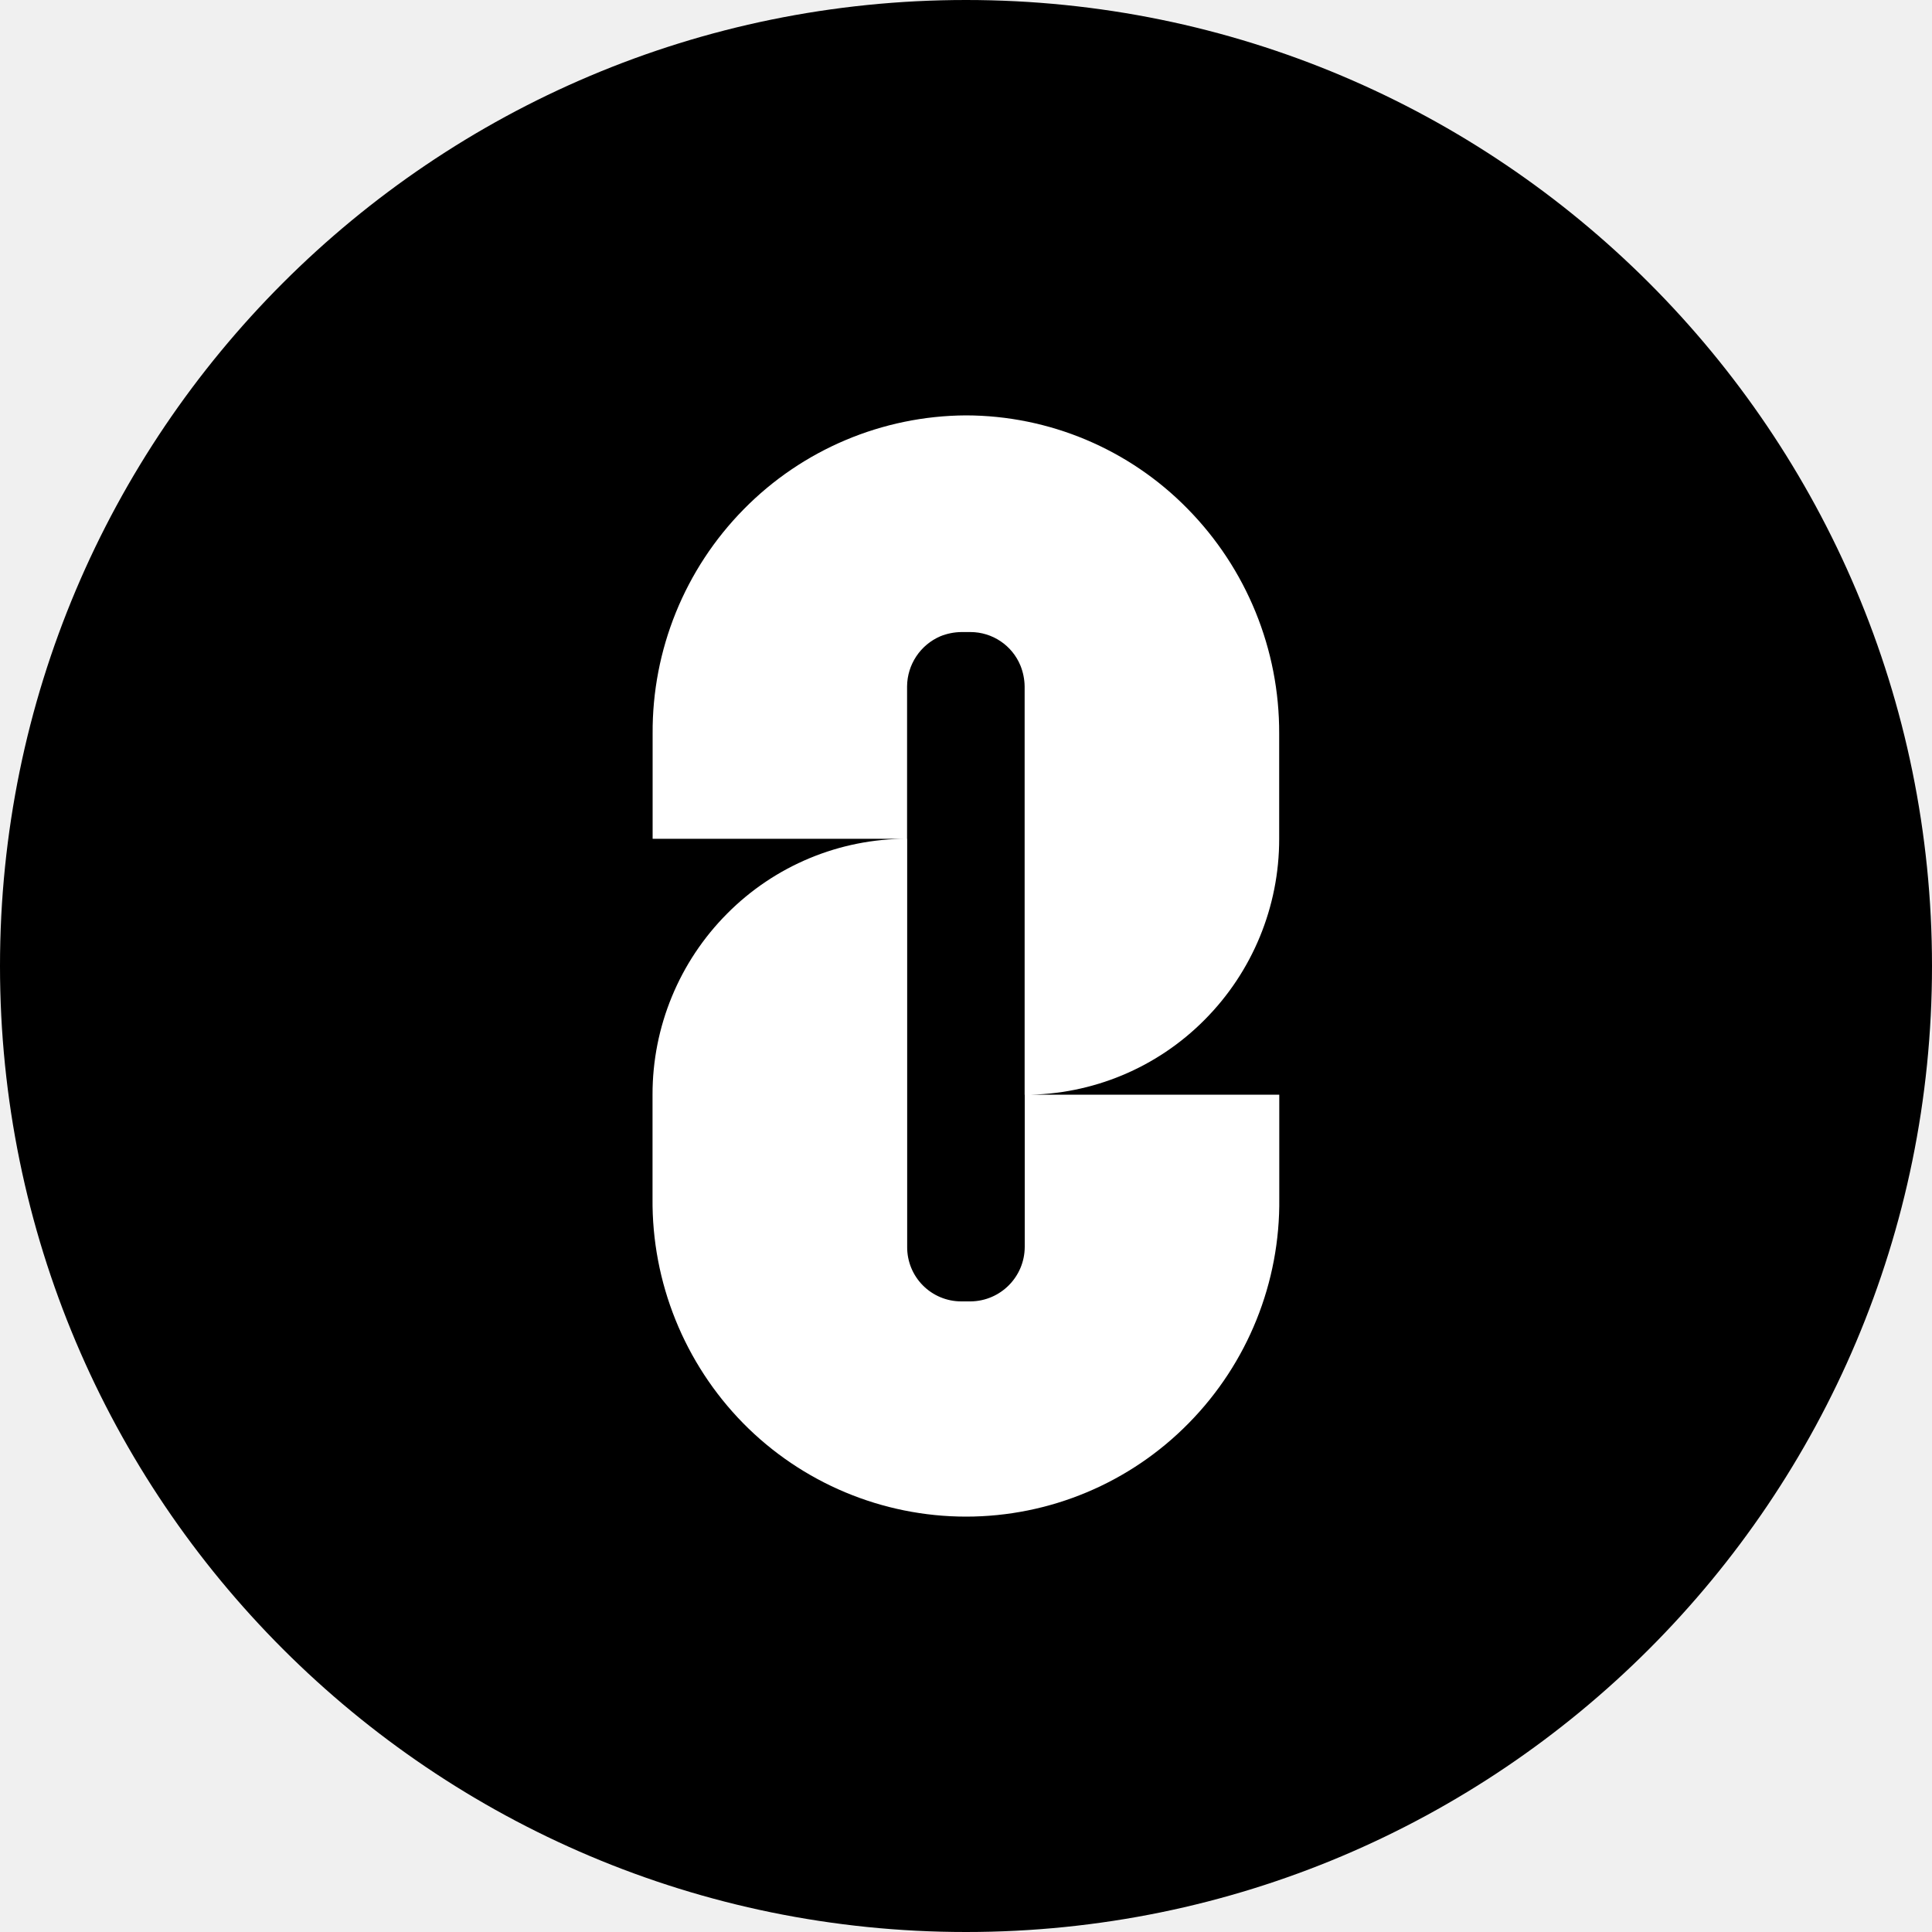
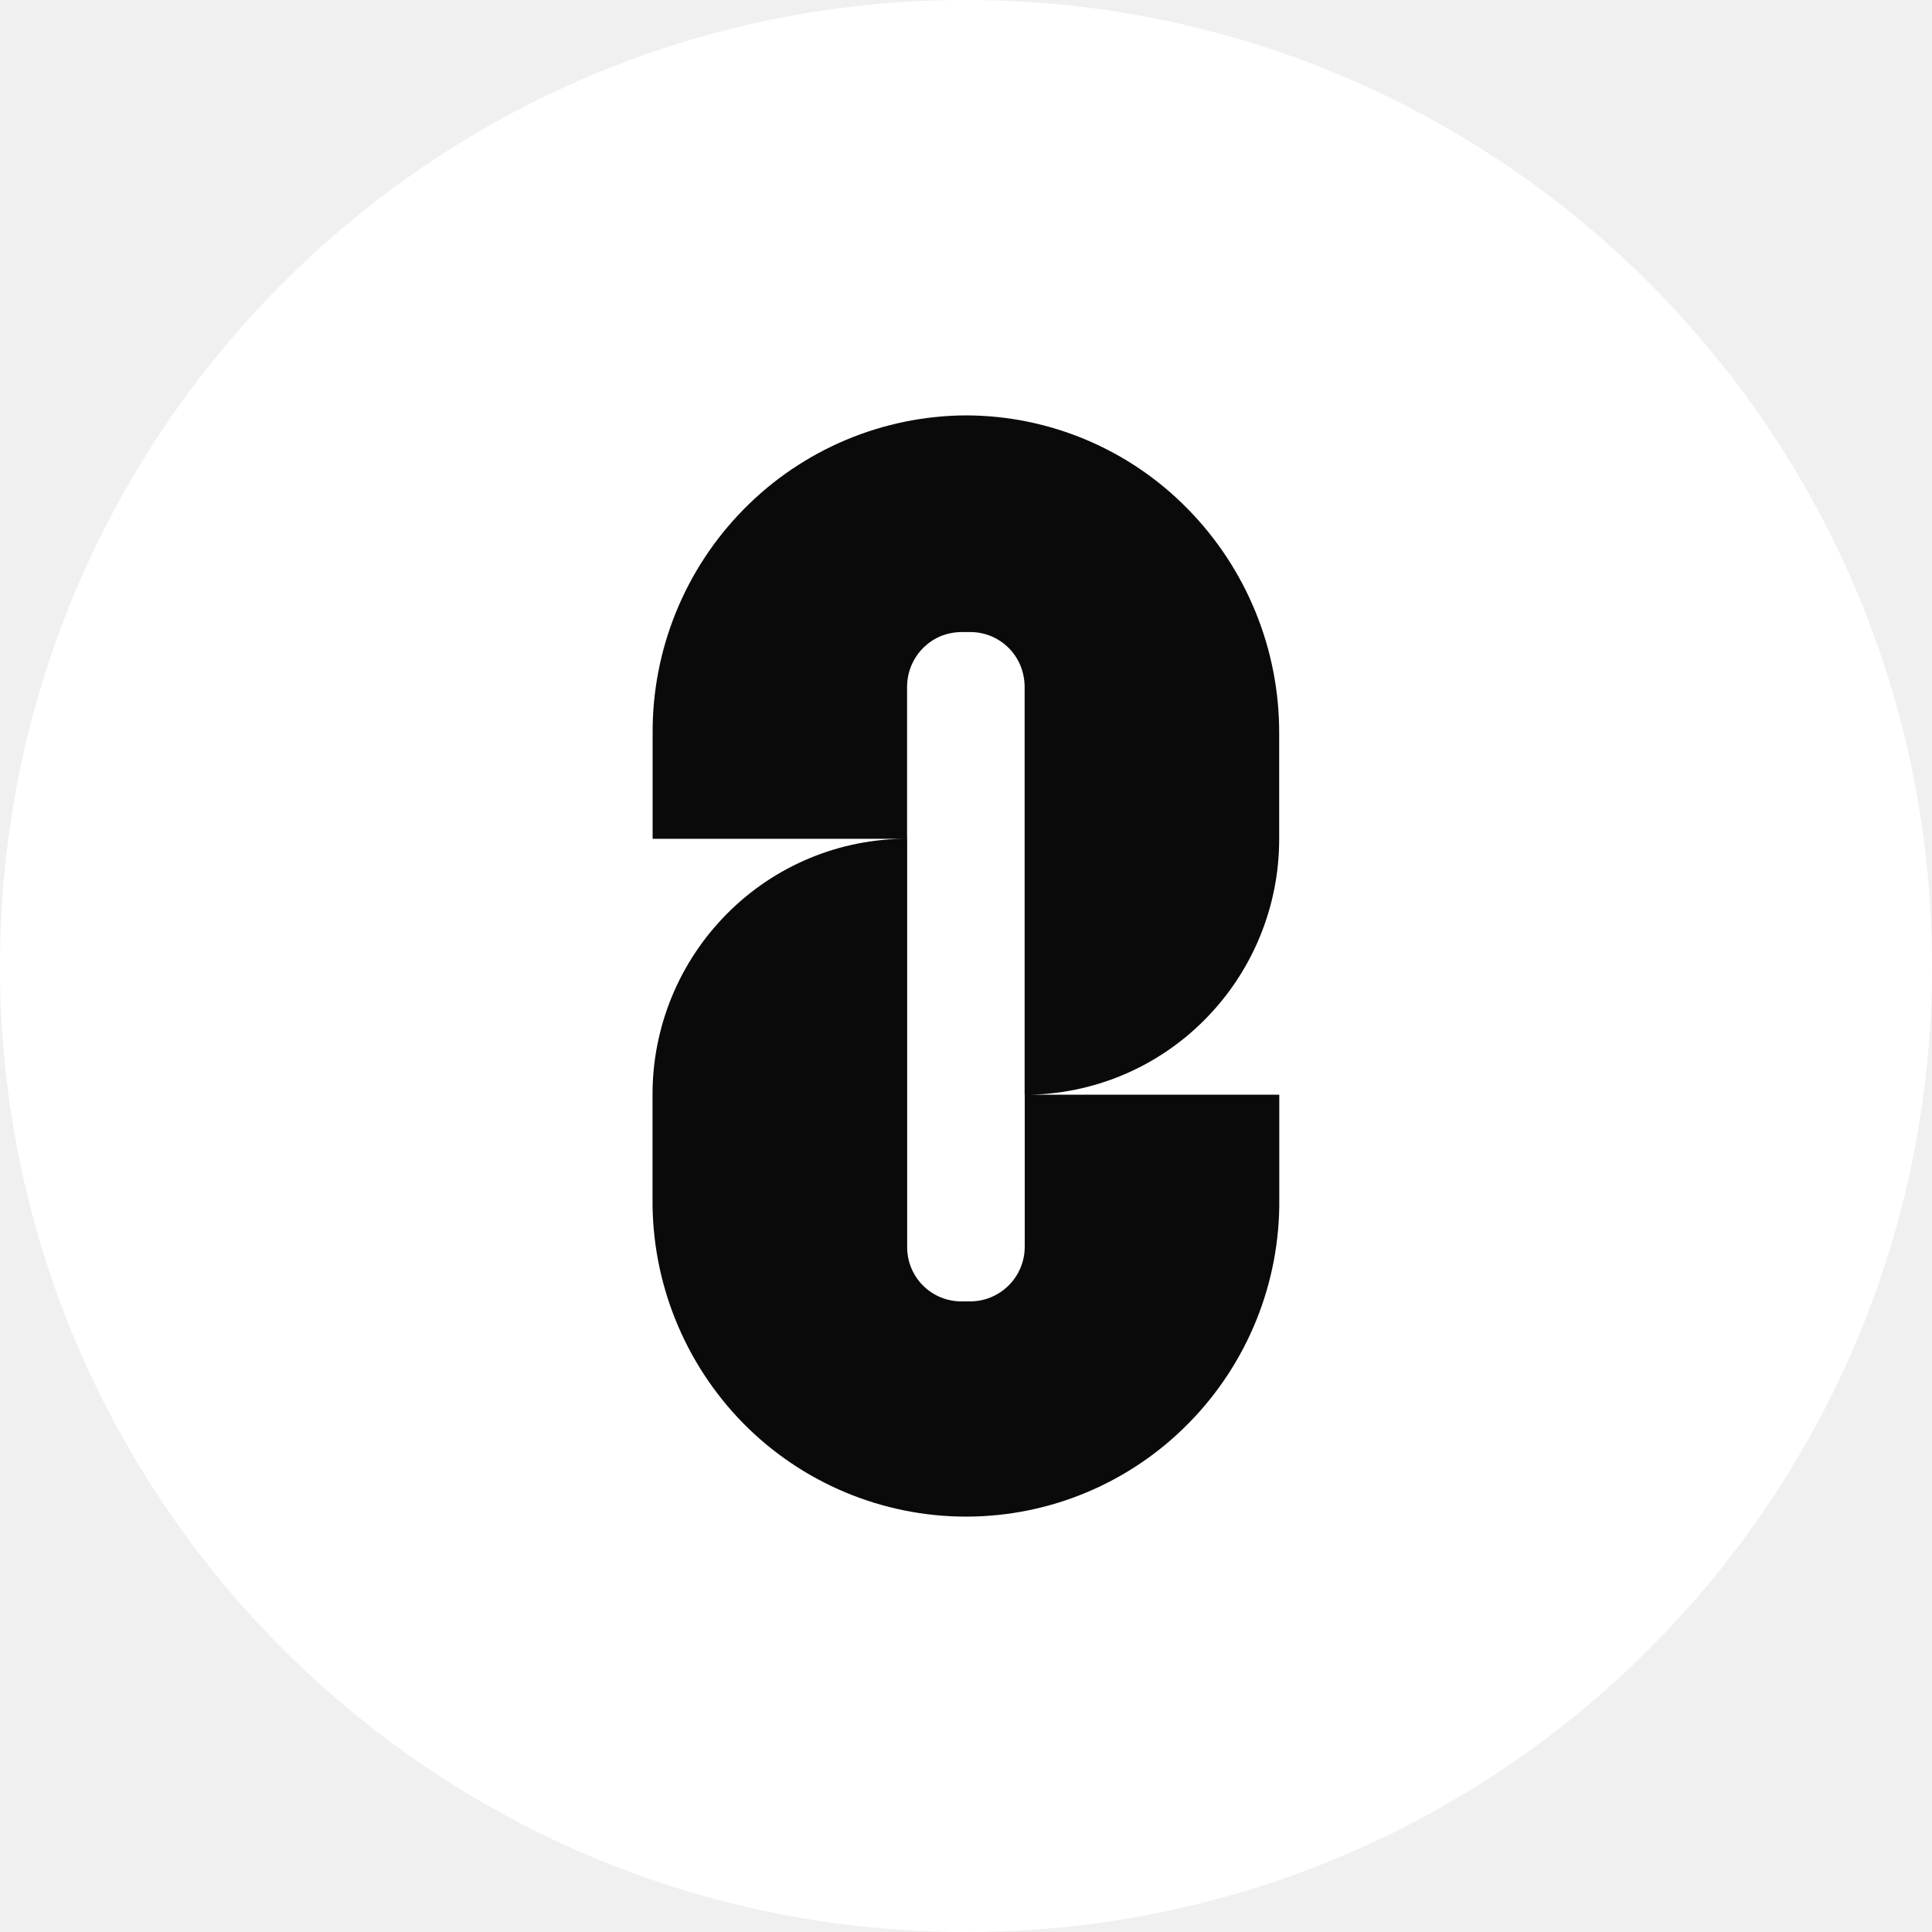
<svg xmlns="http://www.w3.org/2000/svg" viewBox="0 0 20 20">
-   <path d="M10 20c5.523 0 10-4.477 10-10S15.523 0 10 0 0 4.477 0 10s4.477 10 10 10" />
-   <path fill="#fff" d="M10 4.3a3.25 3.25 0 0 0-2.301.972 3.28 3.28 0 0 0-.943 2.323v1.088H9.39V7.106a.57.57 0 0 1 .346-.52.6.6 0 0 1 .215-.043h.095a.56.56 0 0 1 .518.348.6.6 0 0 1 .043.215v4.227a2.62 2.62 0 0 0 1.863-.776 2.65 2.65 0 0 0 .772-1.874V7.595a3.3 3.3 0 0 0-.95-2.33A3.22 3.22 0 0 0 9.999 4.3m.047 9.172h-.095a.56.56 0 0 1-.56-.564V8.683a2.62 2.62 0 0 0-1.864.775 2.65 2.65 0 0 0-.772 1.874v1.073a3.28 3.28 0 0 0 .938 2.328A3.24 3.24 0 0 0 10 15.7a3.23 3.23 0 0 0 2.305-.967 3.26 3.26 0 0 0 .938-2.328v-1.073h-2.635v1.576a.566.566 0 0 1-.56.564" />
+   <path fill="#fff" d="M10 20c5.523 0 10-4.477 10-10S15.523 0 10 0 0 4.477 0 10s4.477 10 10 10" />
+   <path fill="#0a0a0a" d="M10 4.3a3.25 3.25 0 0 0-2.301.972 3.28 3.28 0 0 0-.943 2.323v1.088H9.39V7.106a.57.57 0 0 1 .346-.52.6.6 0 0 1 .215-.043h.095a.56.56 0 0 1 .518.348.6.6 0 0 1 .043.215v4.227a2.62 2.62 0 0 0 1.863-.776 2.65 2.65 0 0 0 .772-1.874V7.595a3.3 3.3 0 0 0-.95-2.33A3.22 3.22 0 0 0 9.999 4.3m.047 9.172h-.095a.56.56 0 0 1-.56-.564V8.683a2.62 2.62 0 0 0-1.864.775 2.65 2.65 0 0 0-.772 1.874v1.073a3.28 3.28 0 0 0 .938 2.328A3.24 3.24 0 0 0 10 15.7a3.23 3.23 0 0 0 2.305-.967 3.26 3.26 0 0 0 .938-2.328v-1.073h-2.635v1.576a.566.566 0 0 1-.56.564" />
</svg>
